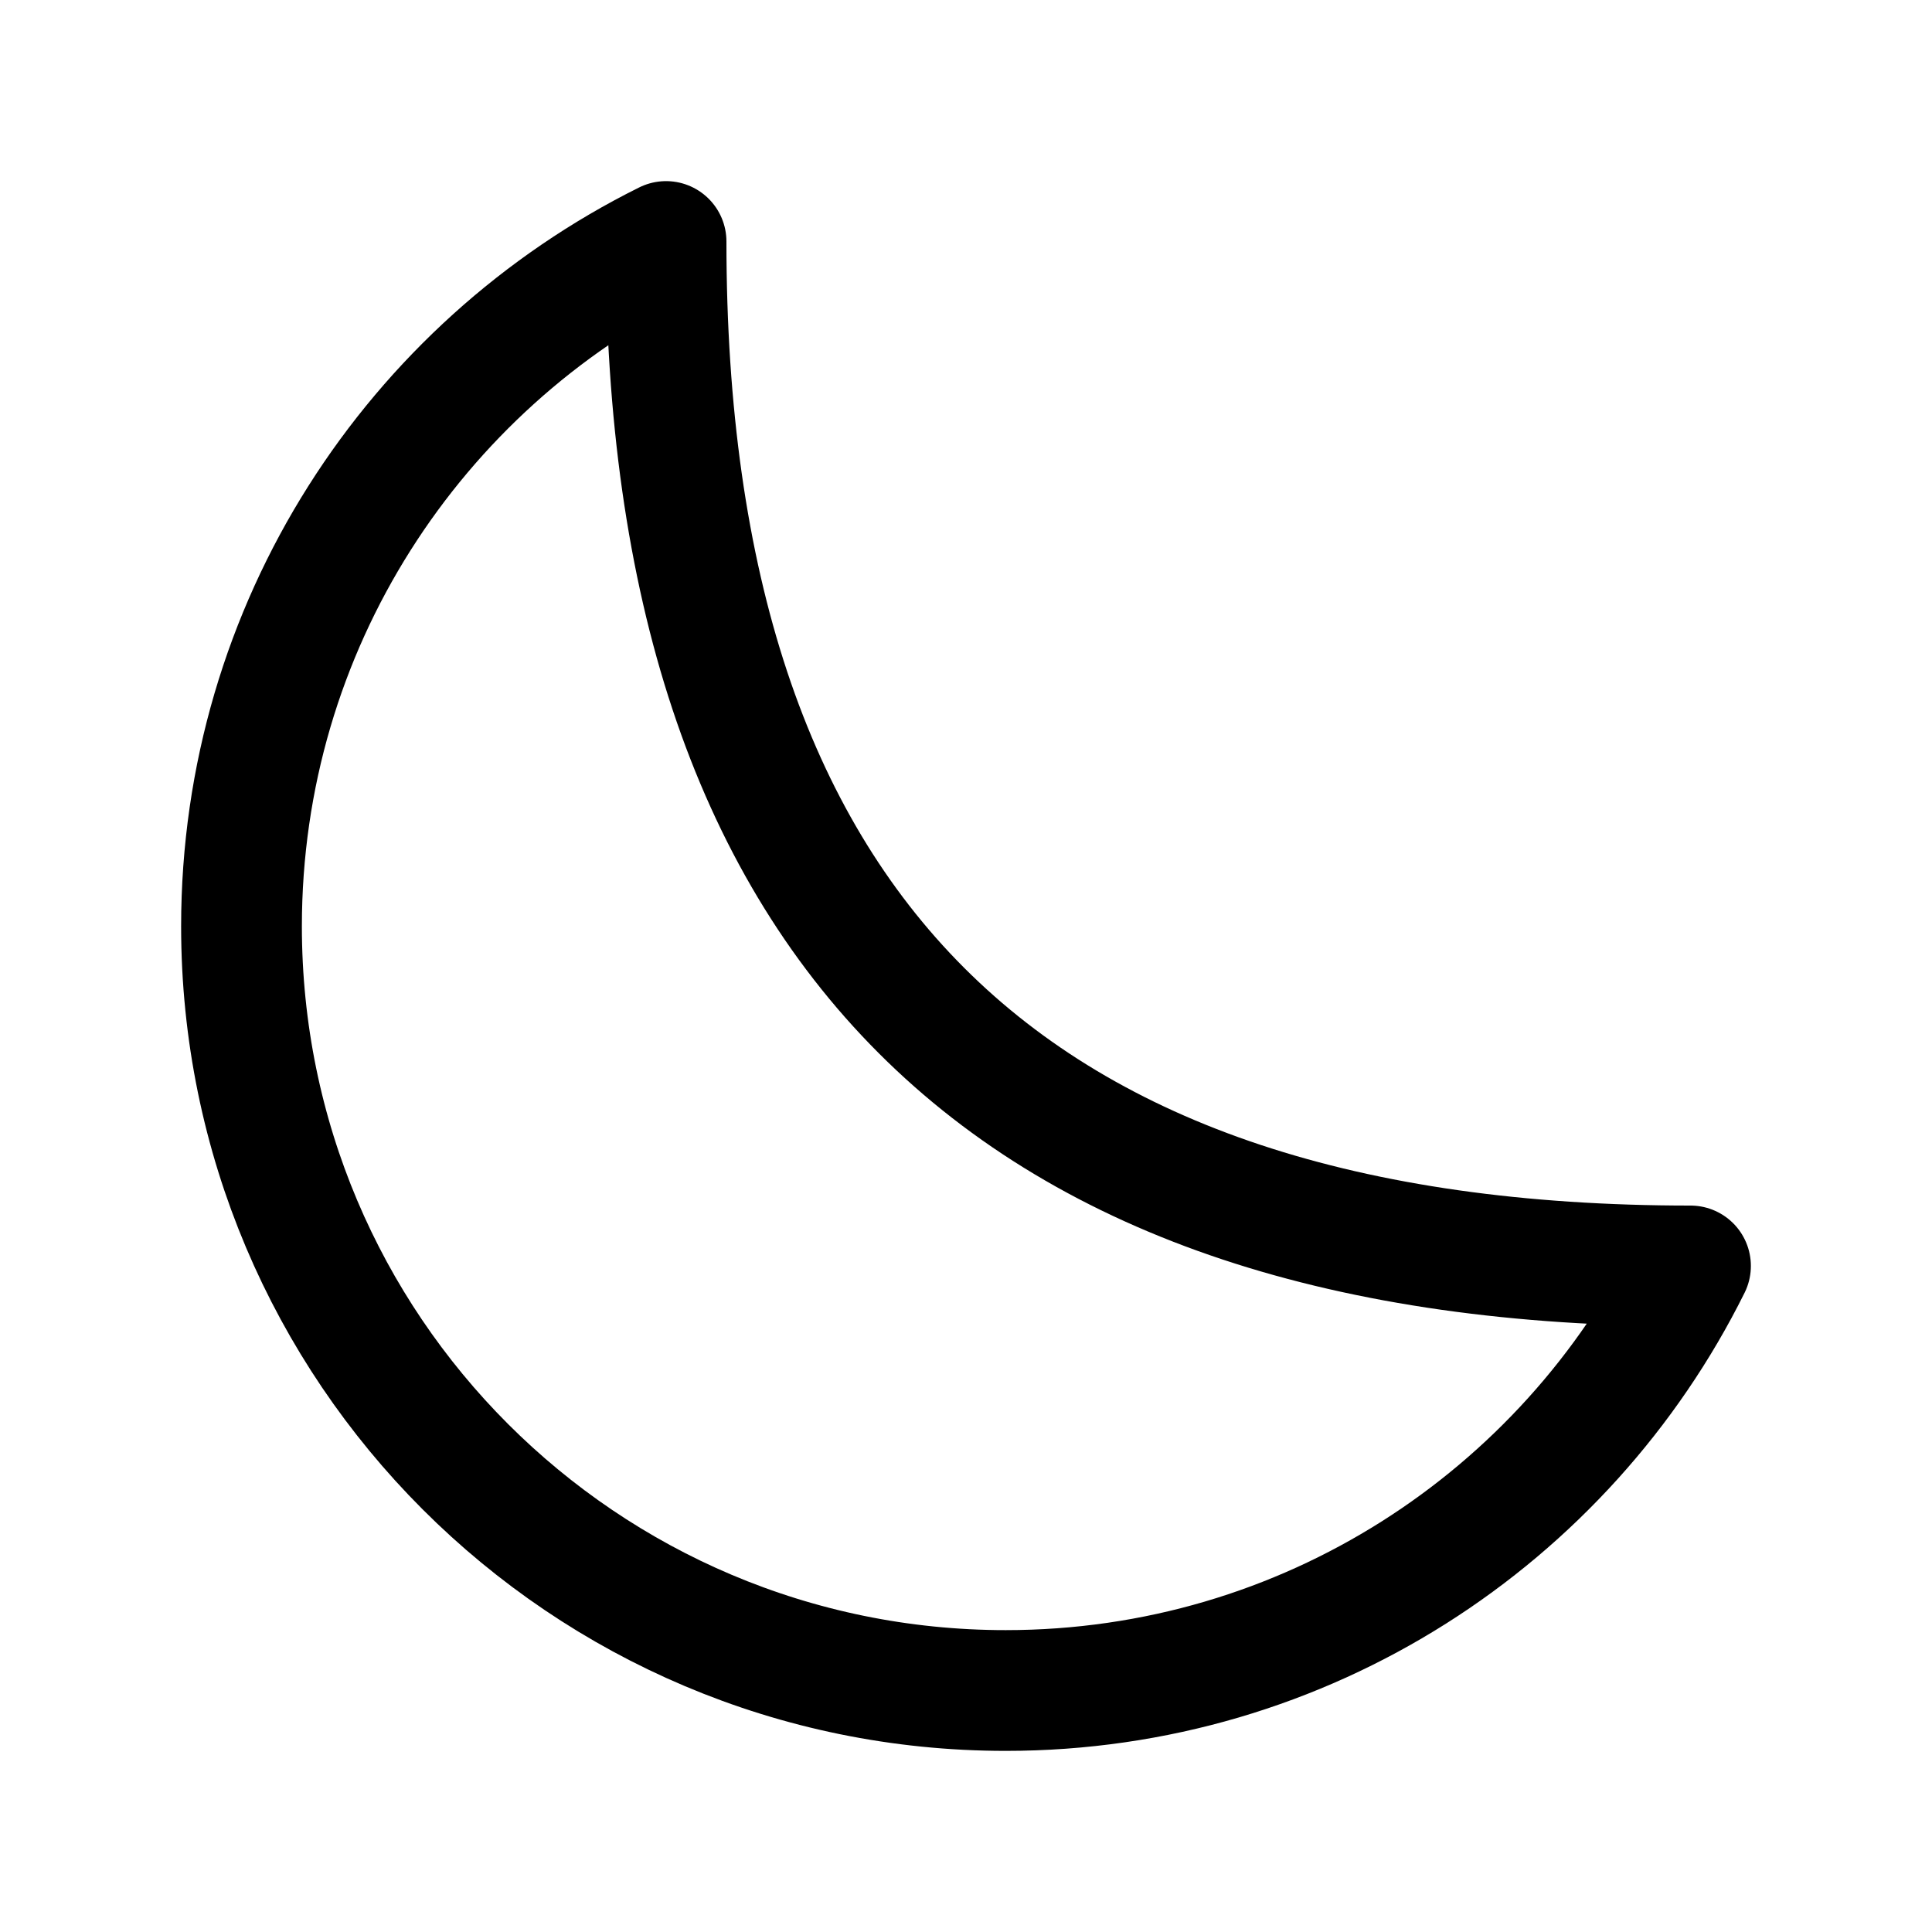
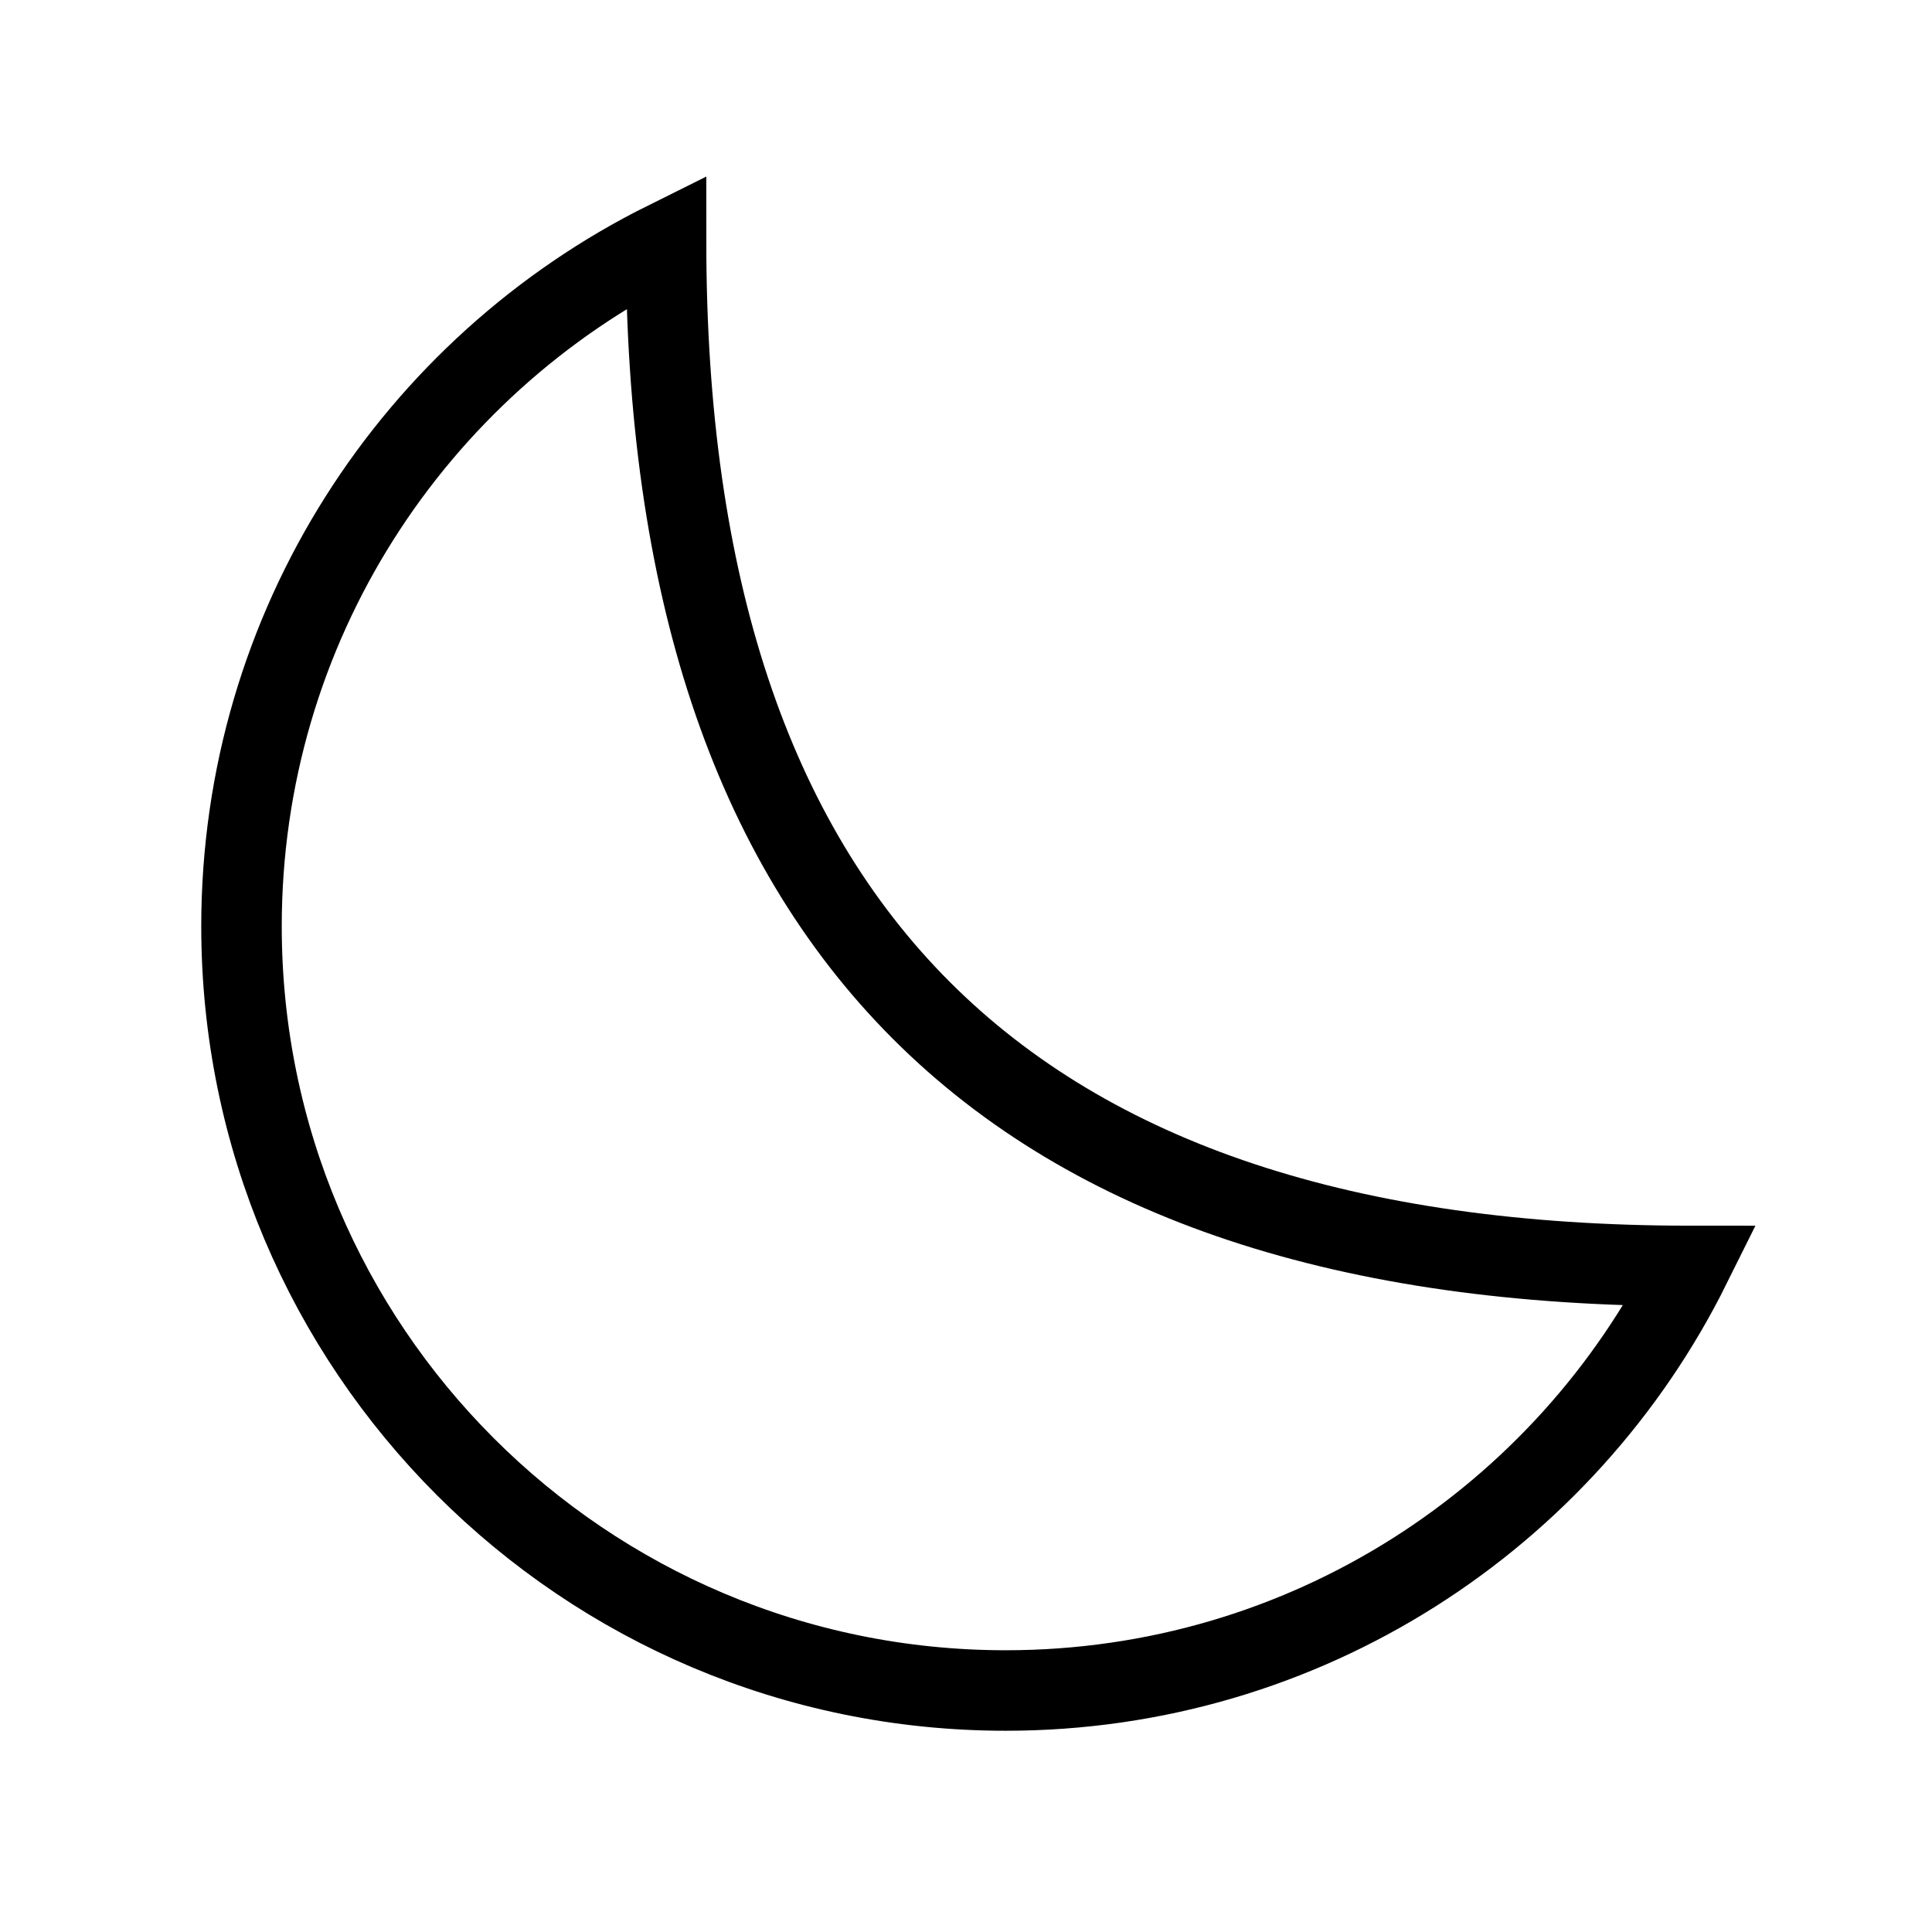
- <svg xmlns="http://www.w3.org/2000/svg" width="24" height="24" stroke-width="1.5" viewBox="0 0 24 24" fill="none">
-   <path d="M3 11.507C3 16.75 7.25 21 12.493 21C16.221 21 19.447 18.852 21 15.726C12.493 15.726 8.274 11.507 8.274 3C5.148 4.553 3 7.779 3 11.507Z" stroke="currentColor" stroke-linecap="round" stroke-linejoin="round" />
+ <svg xmlns="http://www.w3.org/2000/svg" width="24" height="24" strokeWidth="1.5" viewBox="0 0 24 24" fill="none">
+   <path d="M3 11.507C3 16.75 7.25 21 12.493 21C16.221 21 19.447 18.852 21 15.726C12.493 15.726 8.274 11.507 8.274 3C5.148 4.553 3 7.779 3 11.507Z" stroke="currentColor" strokeLinecap="round" strokeLinejoin="round" />
</svg>
